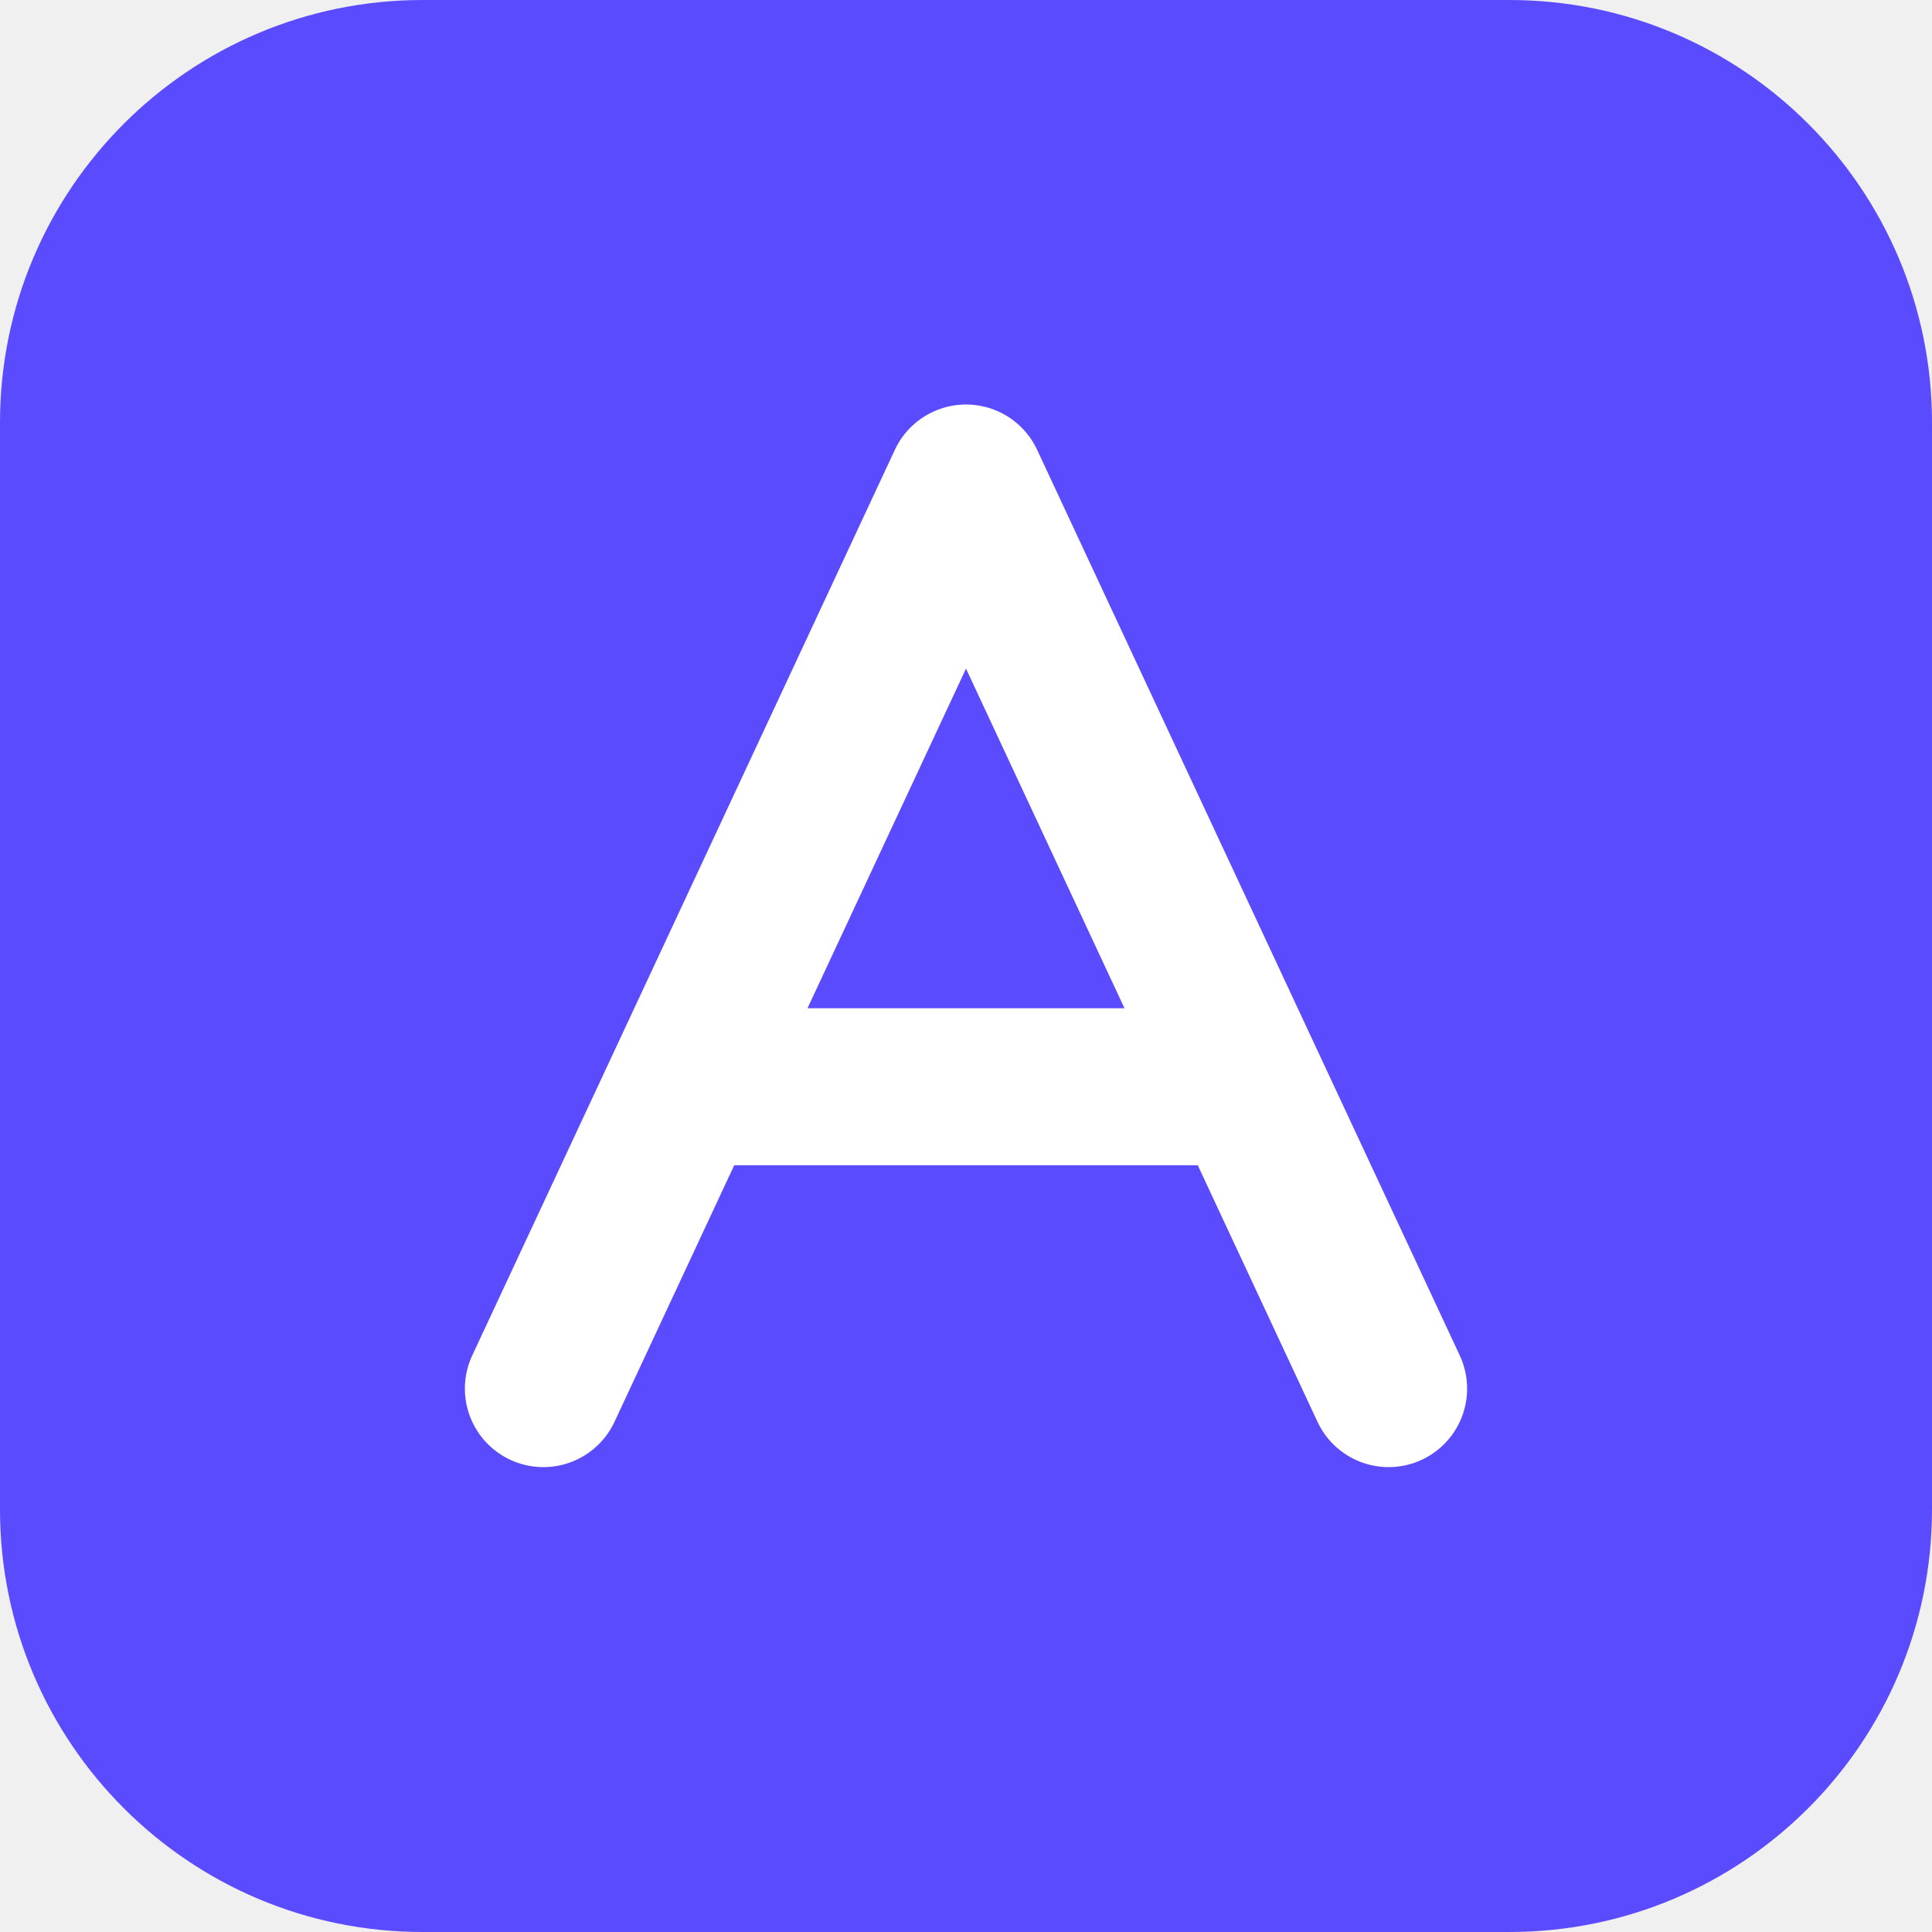
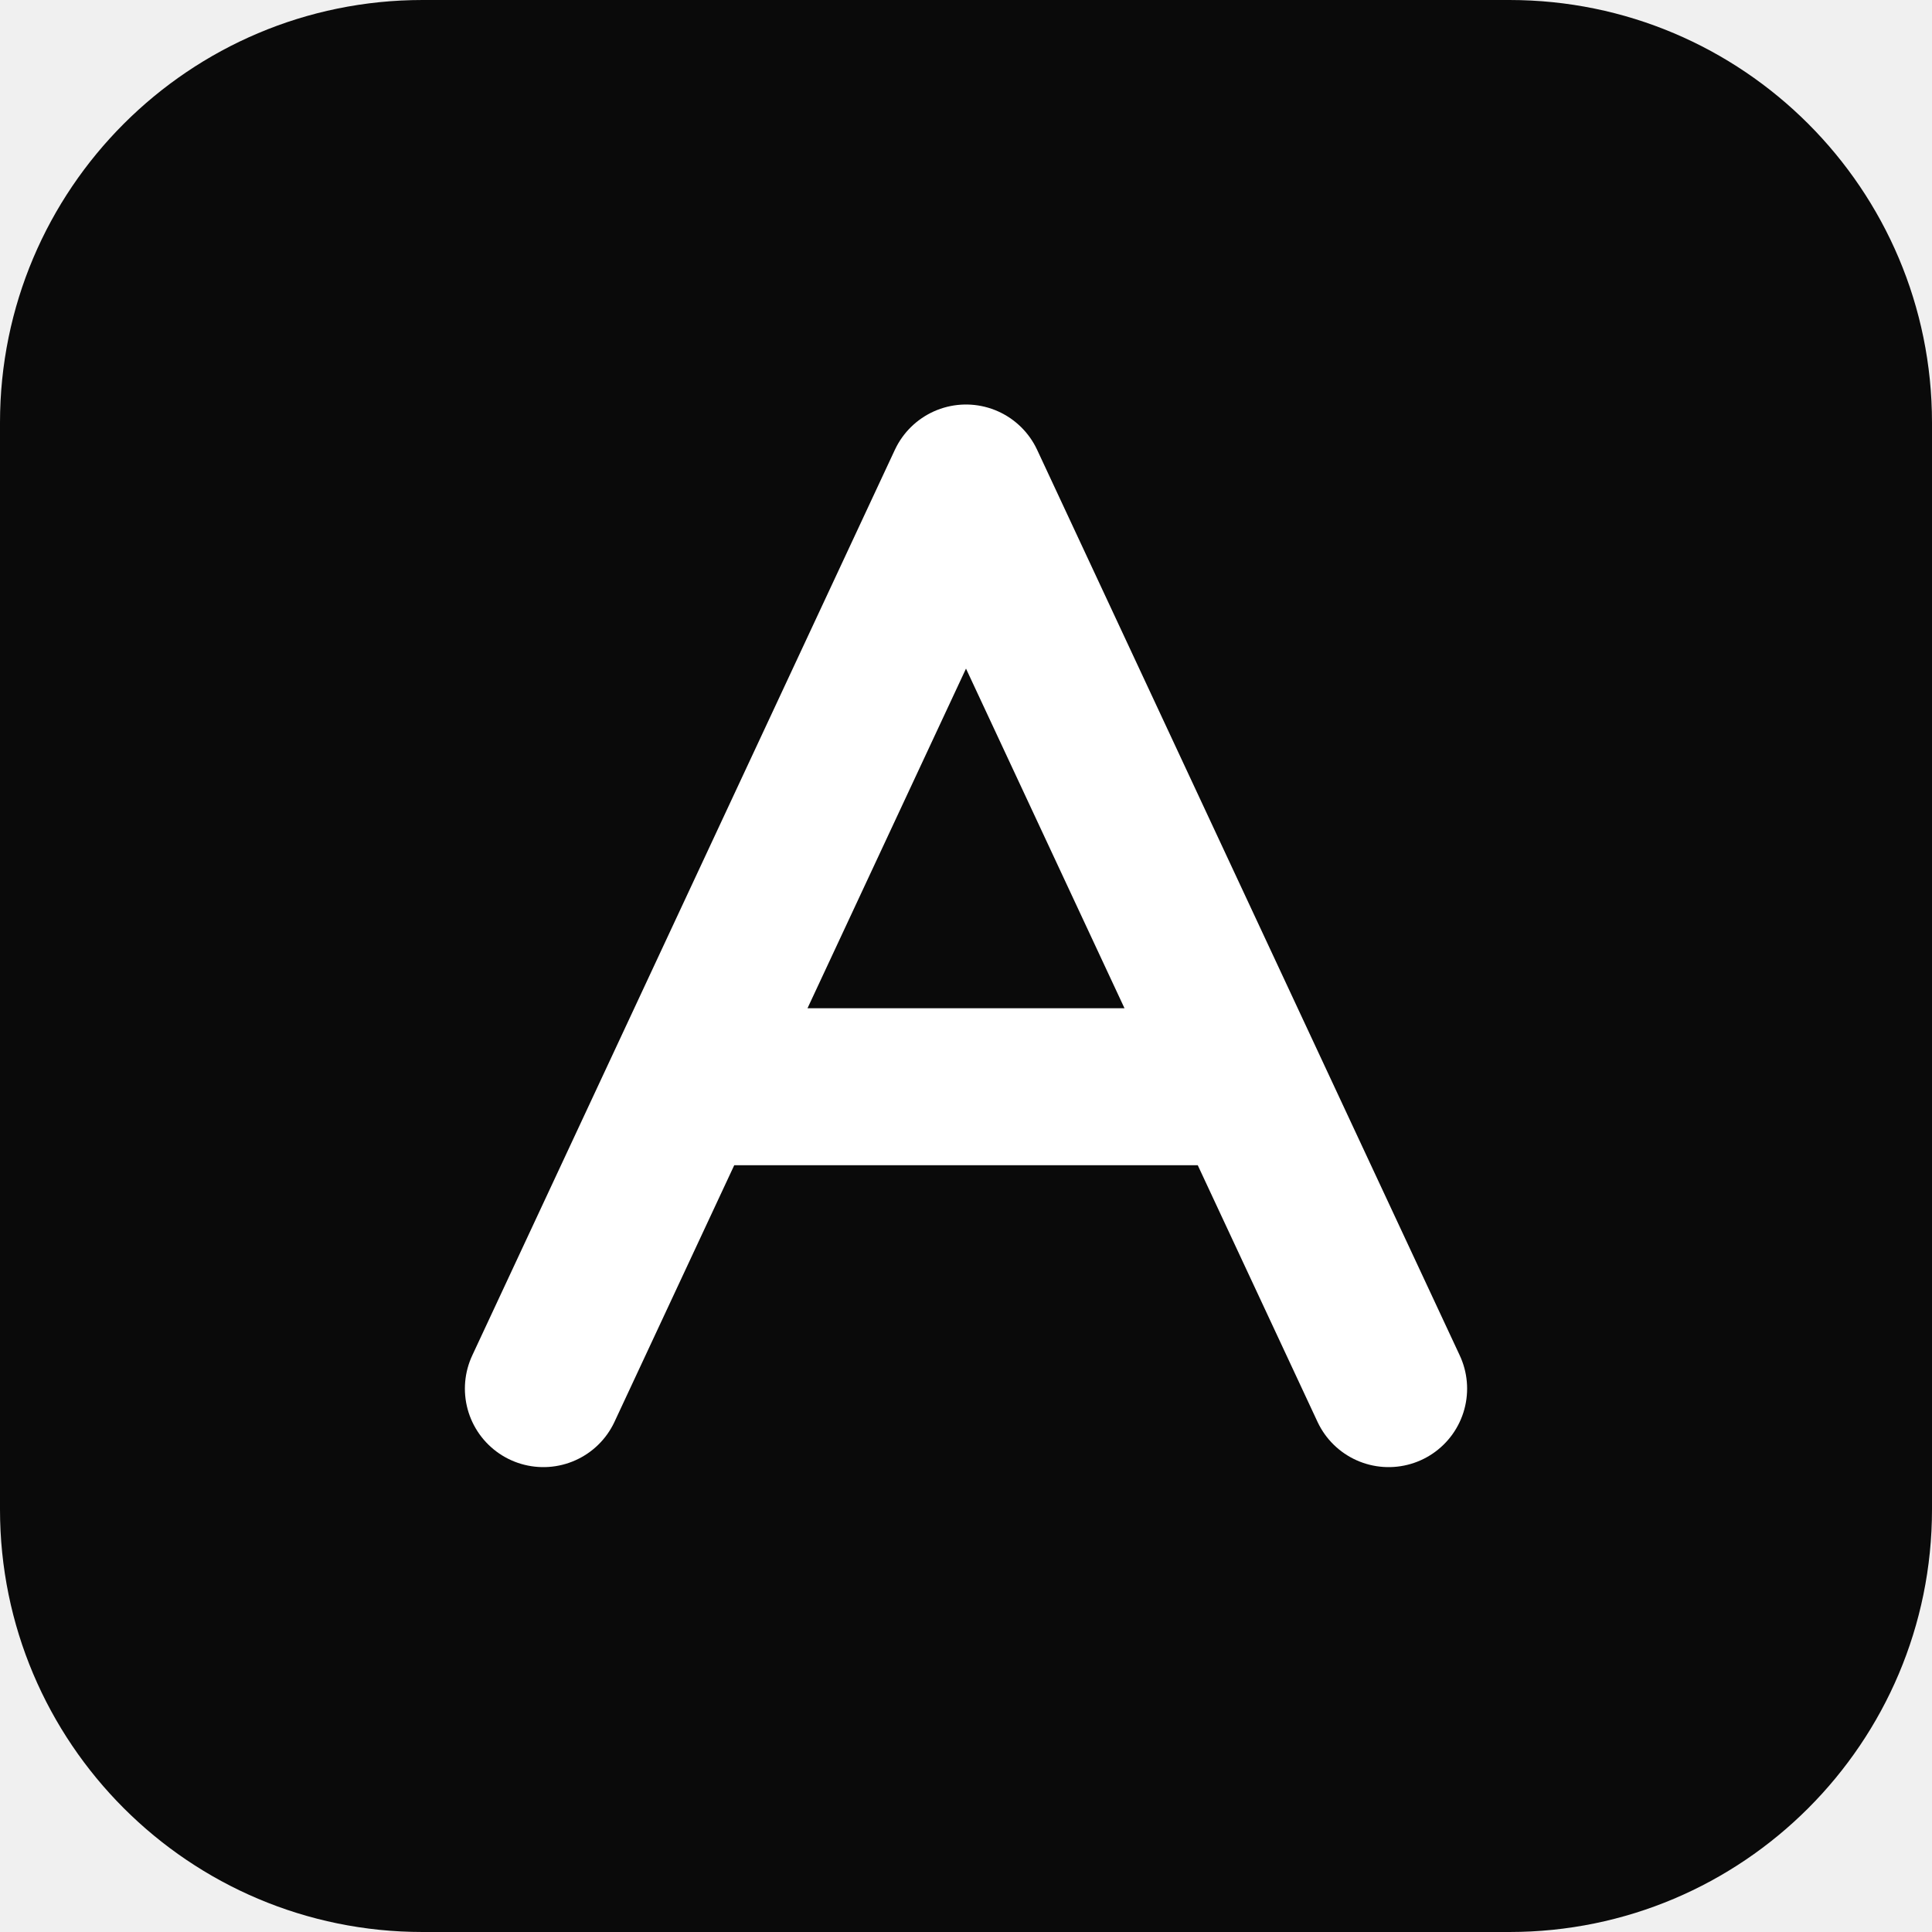
<svg xmlns="http://www.w3.org/2000/svg" viewBox="0 0 32 32">
-   <rect width="32" height="32" rx="7" fill="#5b4bff" />
+   <rect width="32" height="32" rx="7" fill="#0a0a0a" />
  <path d="M9 23 16 8l7 15M11.5 18h9" stroke="#fff" stroke-width="2.6" fill="none" stroke-linecap="round" stroke-linejoin="round" />
</svg>
